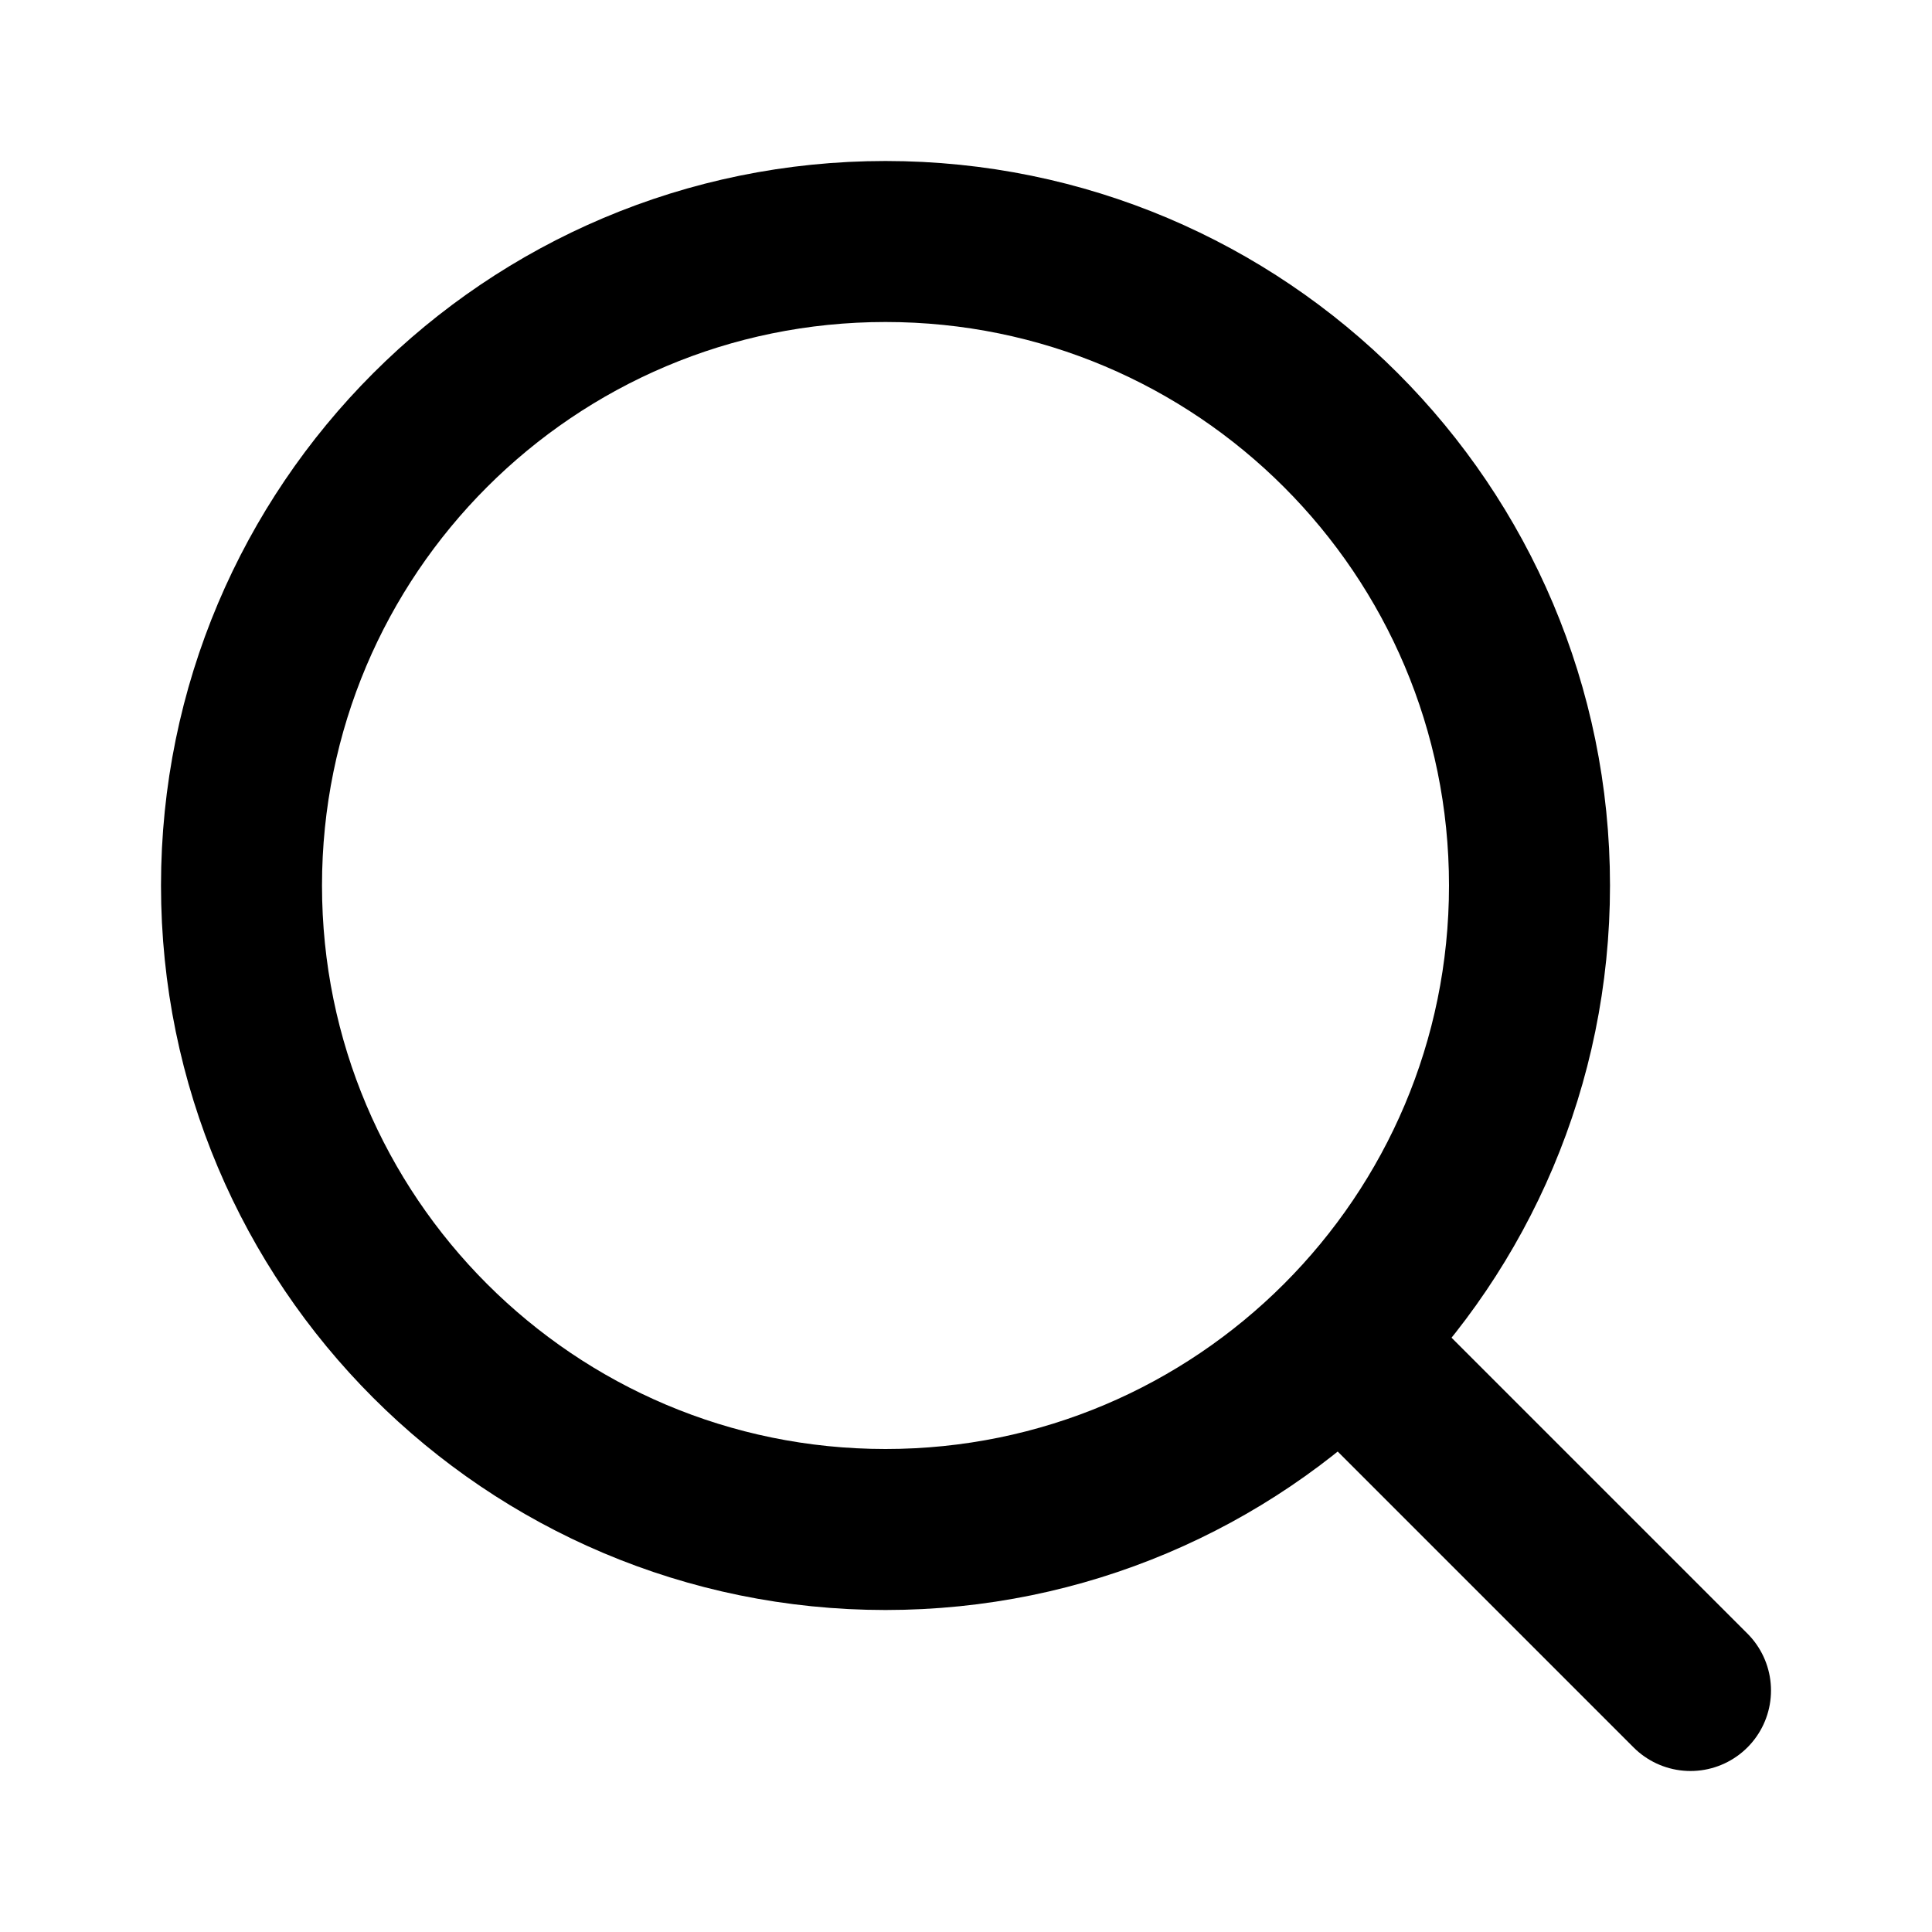
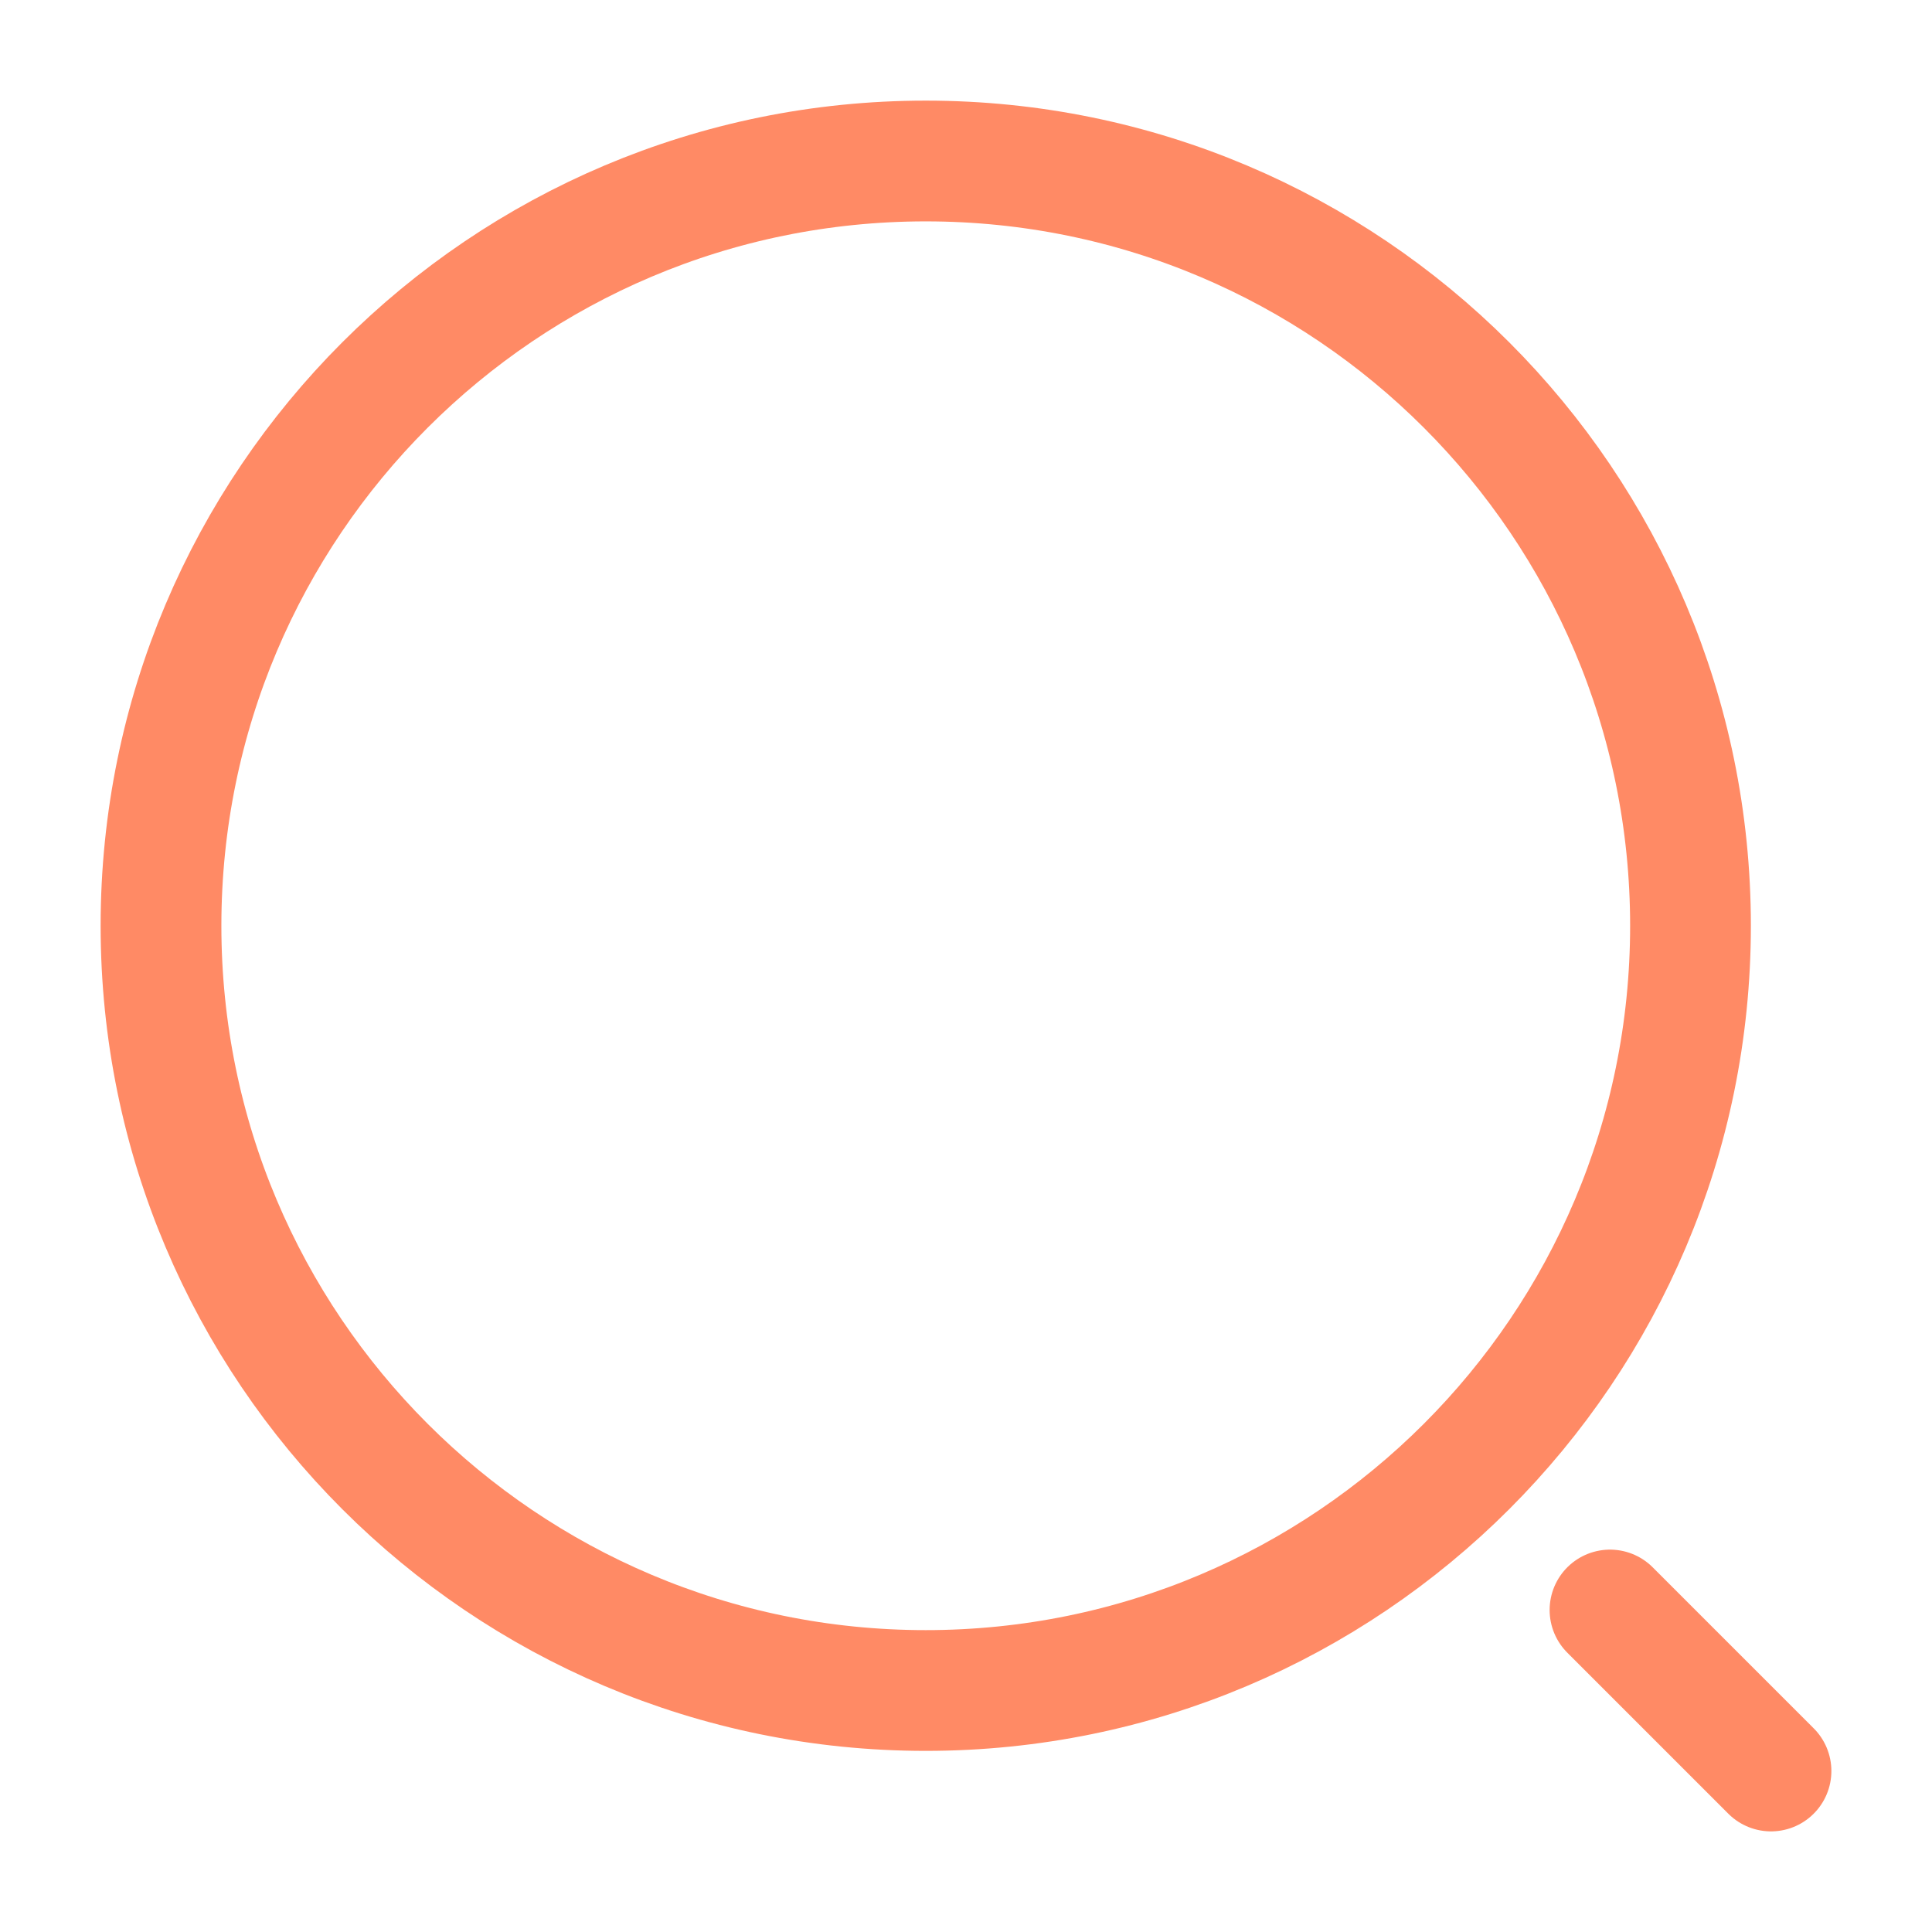
- <svg xmlns="http://www.w3.org/2000/svg" width="24" height="24" viewBox="0 0 24 24" fill="none" stroke="currentColor" stroke-width="2" stroke-linecap="round" stroke-linejoin="round" class="lucide lucide-search">
-   <circle cx="11" cy="11" r="8" />
-   <path d="m21 21-4.3-4.3" />
+ <svg xmlns="http://www.w3.org/2000/svg" width="32" height="32" viewBox="0 0 24 24" fill="none">
+   <path d="M11.5 21a9.5 9.5 0 1 0 0-19 9.5 9.5 0 0 0 0 19ZM22 22l-2-2" stroke="#FF8A65" stroke-width="1.5" stroke-linecap="round" stroke-linejoin="round" />
</svg>
